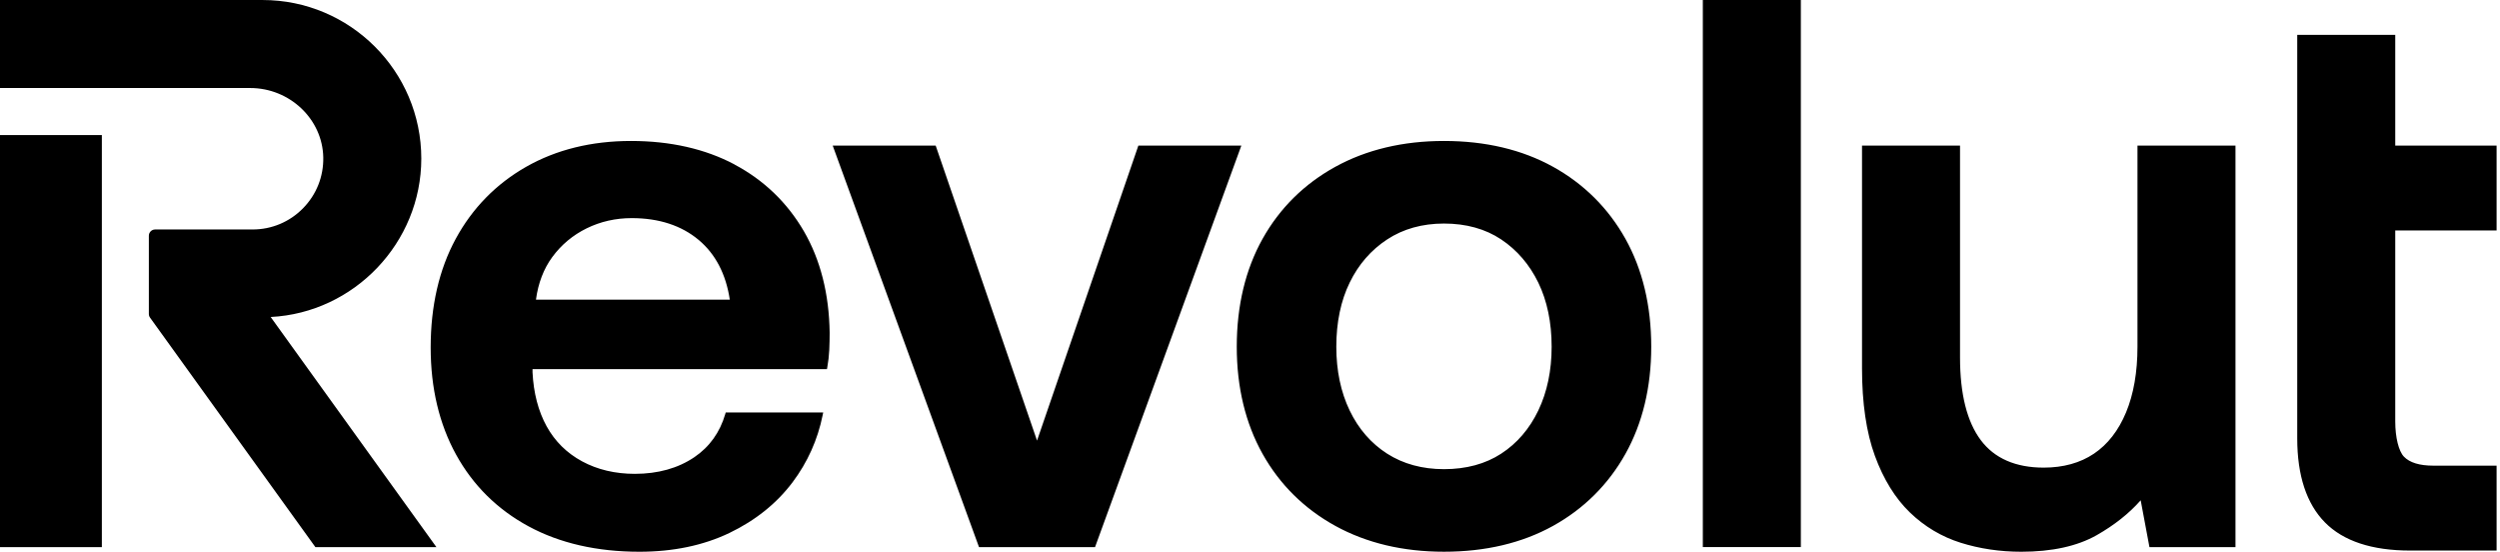
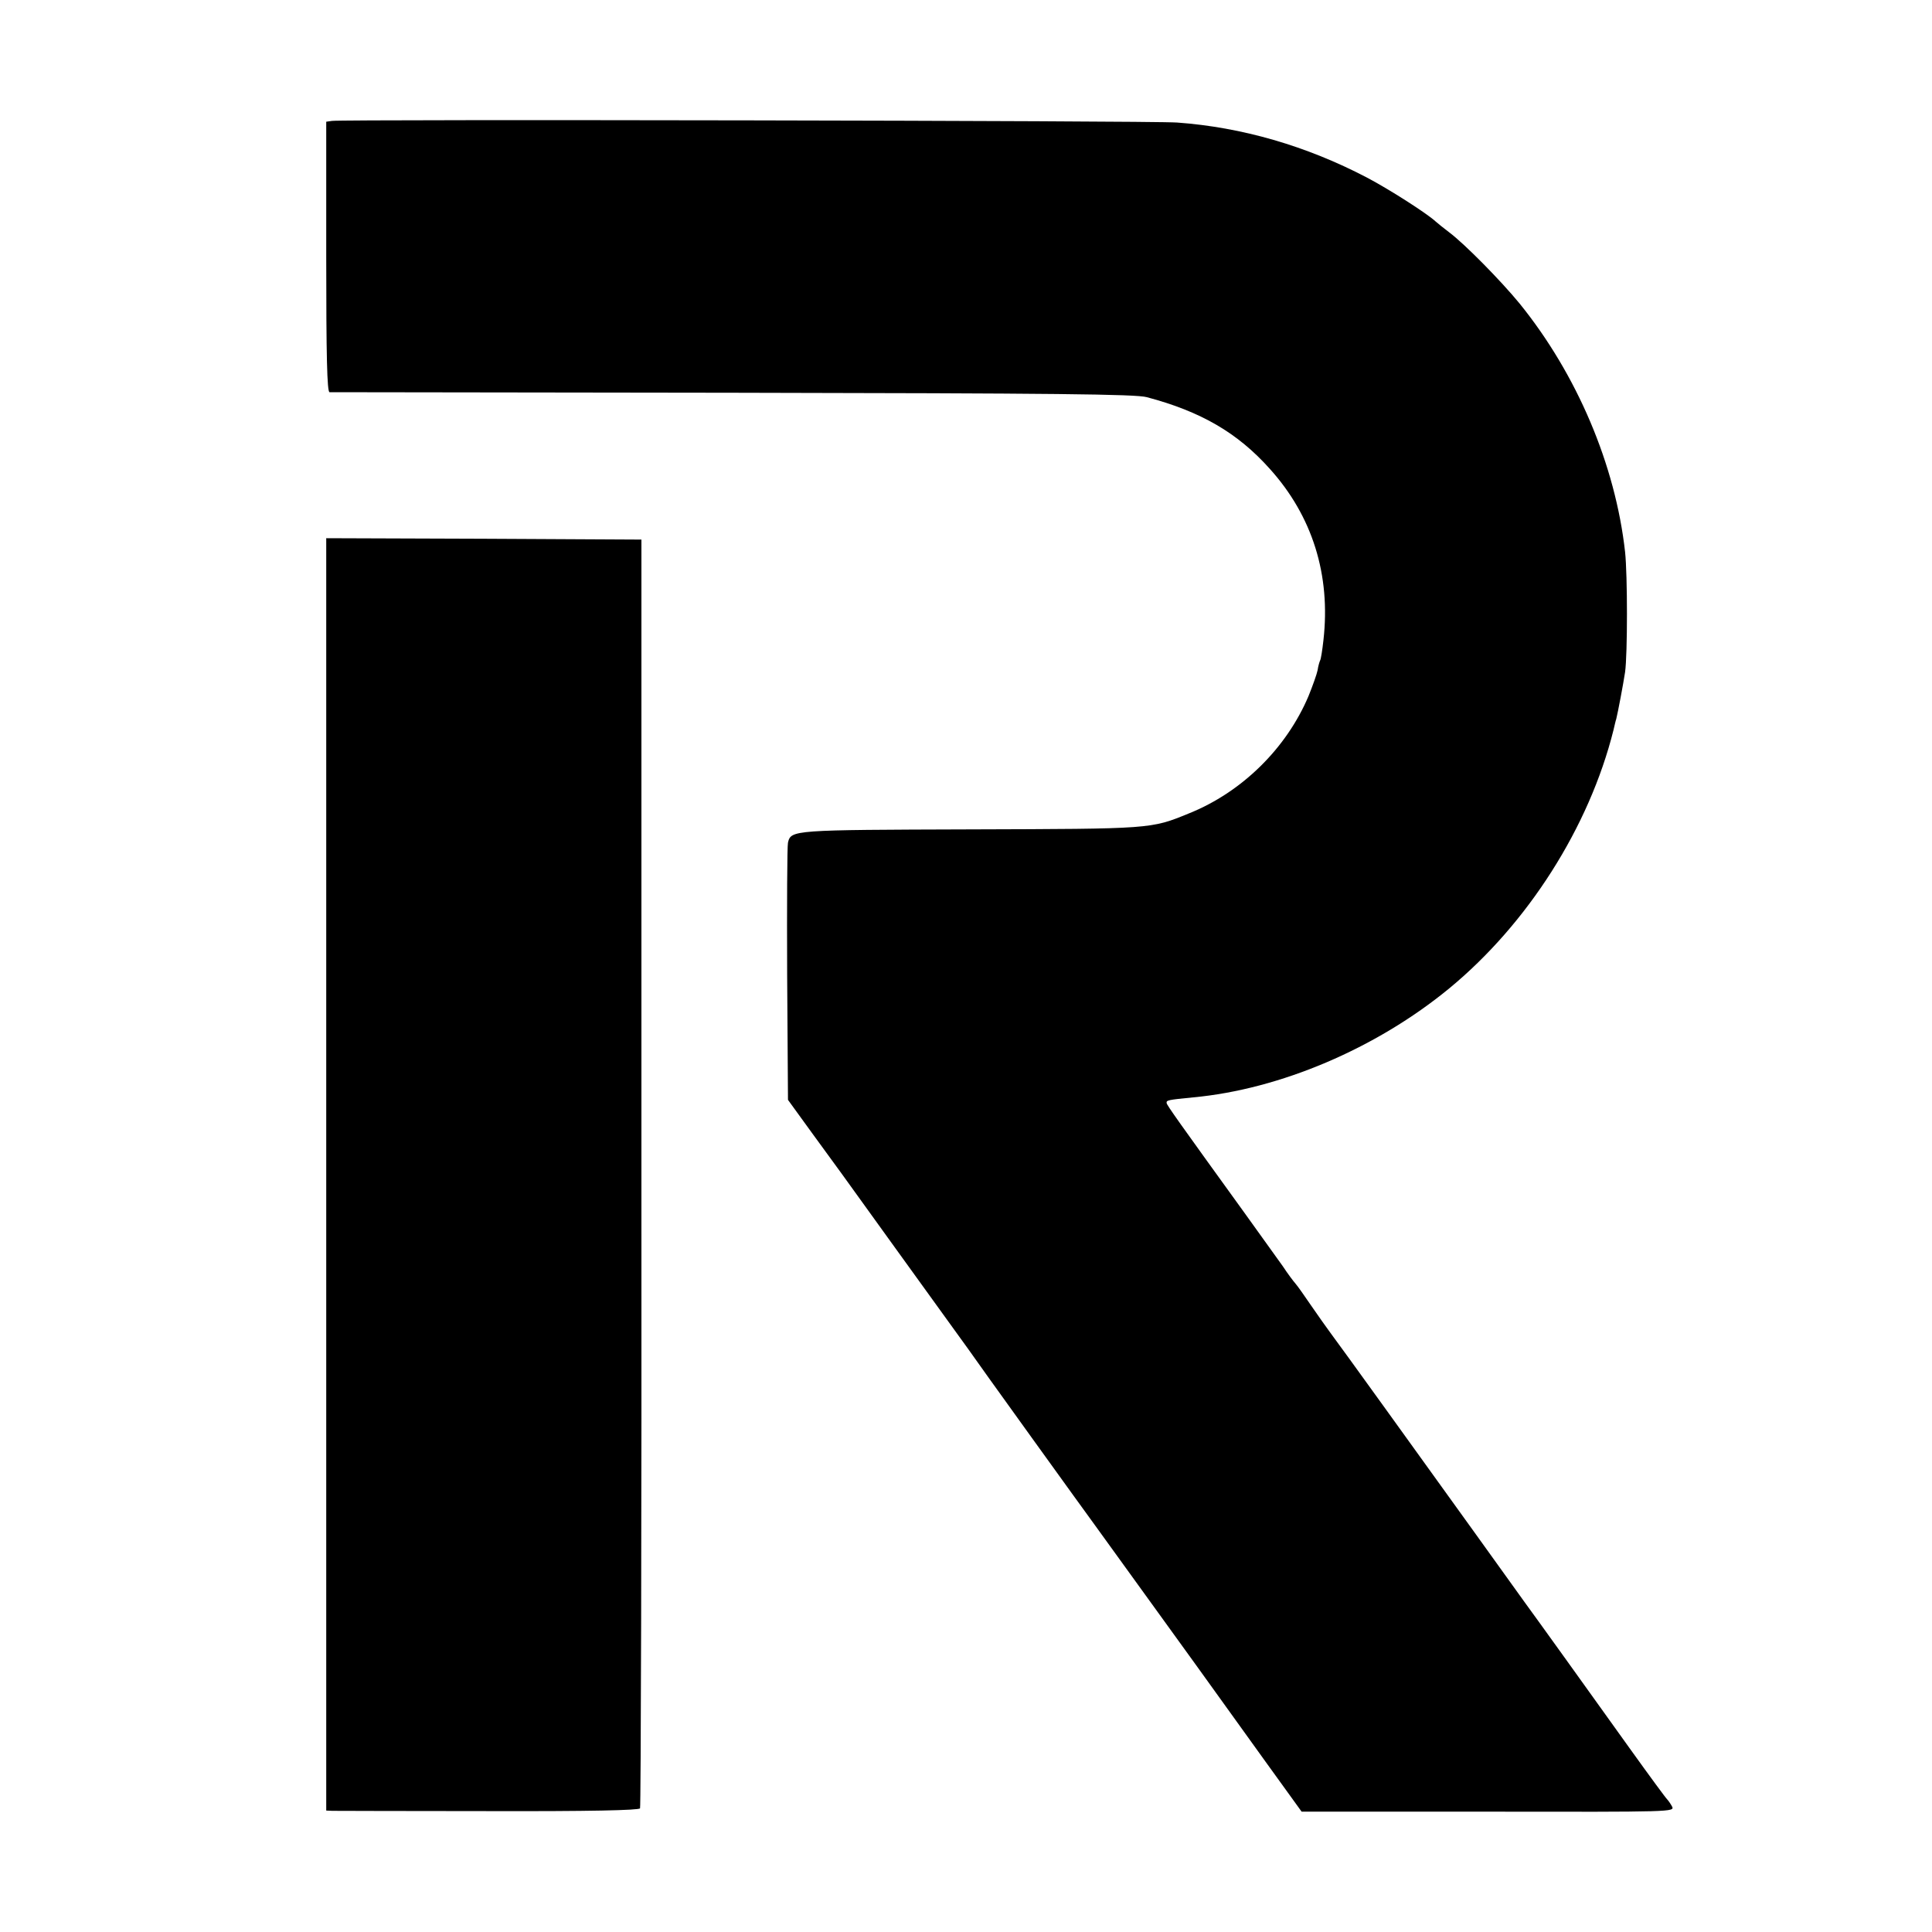
- <svg xmlns="http://www.w3.org/2000/svg" viewBox="0 0 145 32" class="sc-81786132-0 bmMKuq">
-   <path clip-rule="evenodd" d="m98.804 0h5.687v31.731h-5.687zm46.057 13.368v-4.924h-5.881v-6.42h-5.687v23.405c0 2.151.541 3.789 1.608 4.871 1.066 1.083 2.728 1.632 4.939 1.632h5.021v-4.924h-3.674c-.799 0-1.372-.176-1.704-.523-.305-.318-.503-1.119-.503-2.043v-11.075zm-84.689 12.187 5.88-17.111h5.975l-8.489 23.288h-6.733l-8.489-23.288h5.975zm63.851-5.445c0 1.474-.224 2.757-.664 3.812-.437 1.05-1.063 1.854-1.861 2.391s-1.779.809-2.916.809c-1.626 0-2.853-.534-3.646-1.588-.802-1.065-1.209-2.678-1.209-4.795v-12.294h-5.687v12.923c0 2.012.251 3.719.748 5.072.497 1.357 1.18 2.461 2.029 3.281.849.819 1.84 1.41 2.946 1.758 1.1.346 2.284.522 3.518.522 1.778 0 3.25-.323 4.373-.959 1.024-.582 1.883-1.262 2.555-2.025l.509 2.715h4.992v-23.287h-5.687zm-33.913-10.437c-1.792-.994-3.921-1.497-6.325-1.497-2.375 0-4.495.503-6.302 1.497-1.809.996-3.231 2.402-4.225 4.18-.993 1.776-1.497 3.882-1.497 6.257 0 2.347.503 4.437 1.497 6.214.994 1.777 2.416 3.183 4.225 4.179 1.807.994 3.928 1.497 6.302 1.497 2.404 0 4.532-.503 6.325-1.497 1.794-.995 3.208-2.401 4.203-4.179.993-1.777 1.497-3.868 1.497-6.214 0-2.375-.504-4.48-1.497-6.258-.995-1.778-2.409-3.185-4.203-4.18zm-3.005 16.639c-.916.597-2.033.899-3.32.899-1.257 0-2.367-.303-3.299-.899-.933-.598-1.665-1.441-2.176-2.507-.513-1.067-.773-2.31-.773-3.694 0-1.413.26-2.663.773-3.715.51-1.052 1.243-1.895 2.177-2.508.931-.612 2.041-.922 3.297-.922 1.286 0 2.402.31 3.319.921.919.613 1.644 1.457 2.156 2.509.512 1.055.772 2.305.772 3.715 0 1.381-.26 2.624-.772 3.694-.511 1.066-1.236 1.91-2.155 2.507zm-81.195-18.48h-5.911v23.9h5.911zm18.535 1.367c0-5.071-4.13-9.198-9.206-9.198h-15.239v5.104h14.515c2.297 0 4.2 1.805 4.242 4.023.021 1.111-.396 2.159-1.174 2.952-.778.793-1.818 1.23-2.928 1.23h-5.654c-.201 0-.364.163-.364.364v4.536c0 .077.024.151.069.213l9.593 13.309h7.022l-9.616-13.346c4.843-.243 8.74-4.312 8.74-9.188zm18.174.339c-1.703-.904-3.724-1.362-6.009-1.362-2.287 0-4.332.504-6.079 1.498-1.749.995-3.125 2.402-4.09 4.181-.964 1.775-1.452 3.895-1.452 6.302 0 2.346.496 4.436 1.475 6.212.981 1.781 2.396 3.18 4.204 4.158 1.805.978 3.971 1.474 6.435 1.474 1.955 0 3.711-.366 5.219-1.089 1.508-.725 2.739-1.712 3.66-2.934.874-1.161 1.464-2.475 1.752-3.904l.031-.152h-5.656l-.027.092c-.311 1.066-.916 1.908-1.796 2.504-.945.64-2.107.965-3.452.965-1.14 0-2.17-.244-3.061-.726-.886-.479-1.579-1.164-2.059-2.037-.482-.876-.756-1.929-.815-3.125v-.187h17.084l.019-.104c.06-.328.098-.666.115-1.005.014-.331.022-.662.022-.995-.03-2.256-.535-4.241-1.499-5.899-.968-1.66-2.321-2.961-4.024-3.864zm-2.072 4.385c.972.818 1.576 1.98 1.798 3.456h-11.247c.129-.958.447-1.788.946-2.468.524-.714 1.196-1.275 1.996-1.667.801-.394 1.681-.593 2.615-.593 1.578-0 2.887.428 3.892 1.272z" fill-rule="evenodd" />
+ <svg xmlns="http://www.w3.org/2000/svg" version="1.0" width="700pt" height="700pt" viewBox="0 0 700 700" preserveAspectRatio="xMidYMid meet">
+   <g transform="translate(0,700) scale(0.1,-0.1)" fill="#000000" stroke="none">
+     <path d="M1203 6562 l-21 -3 0 -490 c0 -359 3 -489 12 -490 6 0 664 -1 1461 -2 1172 -2 1460 -5 1500 -16 196 -52 329 -129 446 -260 154 -171 221 -384 194 -621 -4 -36 -9 -68 -12 -73 -2 -4 -7 -20 -9 -35 -3 -15 -18 -57 -33 -94 -80 -189 -241 -348 -433 -425 -139 -57 -134 -56 -793 -58 -644 -2 -649 -2 -660 -48 -3 -12 -4 -227 -3 -477 l3 -455 87 -120 c107 -146 79 -108 304 -420 103 -143 199 -276 213 -295 14 -19 35 -48 47 -65 25 -37 438 -610 464 -645 10 -14 174 -241 365 -505 190 -264 353 -491 363 -504 l18 -25 676 0 c673 -1 676 -1 666 19 -6 11 -14 22 -17 25 -4 3 -65 86 -136 185 -133 186 -355 495 -381 530 -8 11 -87 121 -176 245 -208 289 -493 685 -527 730 -14 19 -46 64 -70 99 -24 35 -49 71 -57 80 -8 9 -29 37 -46 63 -18 25 -81 113 -140 195 -237 328 -279 387 -281 396 -2 11 5 12 96 21 314 29 663 177 928 395 284 234 507 584 595 936 4 17 8 35 10 40 6 24 25 124 32 170 9 65 9 351 0 435 -35 315 -174 643 -382 900 -68 83 -199 216 -255 258 -20 15 -42 33 -50 40 -30 28 -167 116 -249 159 -220 115 -453 182 -687 199 -88 7 -3019 12 -3062 6z" />
+     <path d="M1182 2745 l0 -2305 22 -1 c11 0 266 -1 565 -1 367 -1 545 3 550 10 3 5 6 1042 5 2304 l0 2293 -571 3 -571 2 0 -2305z" />
+   </g>
</svg>
